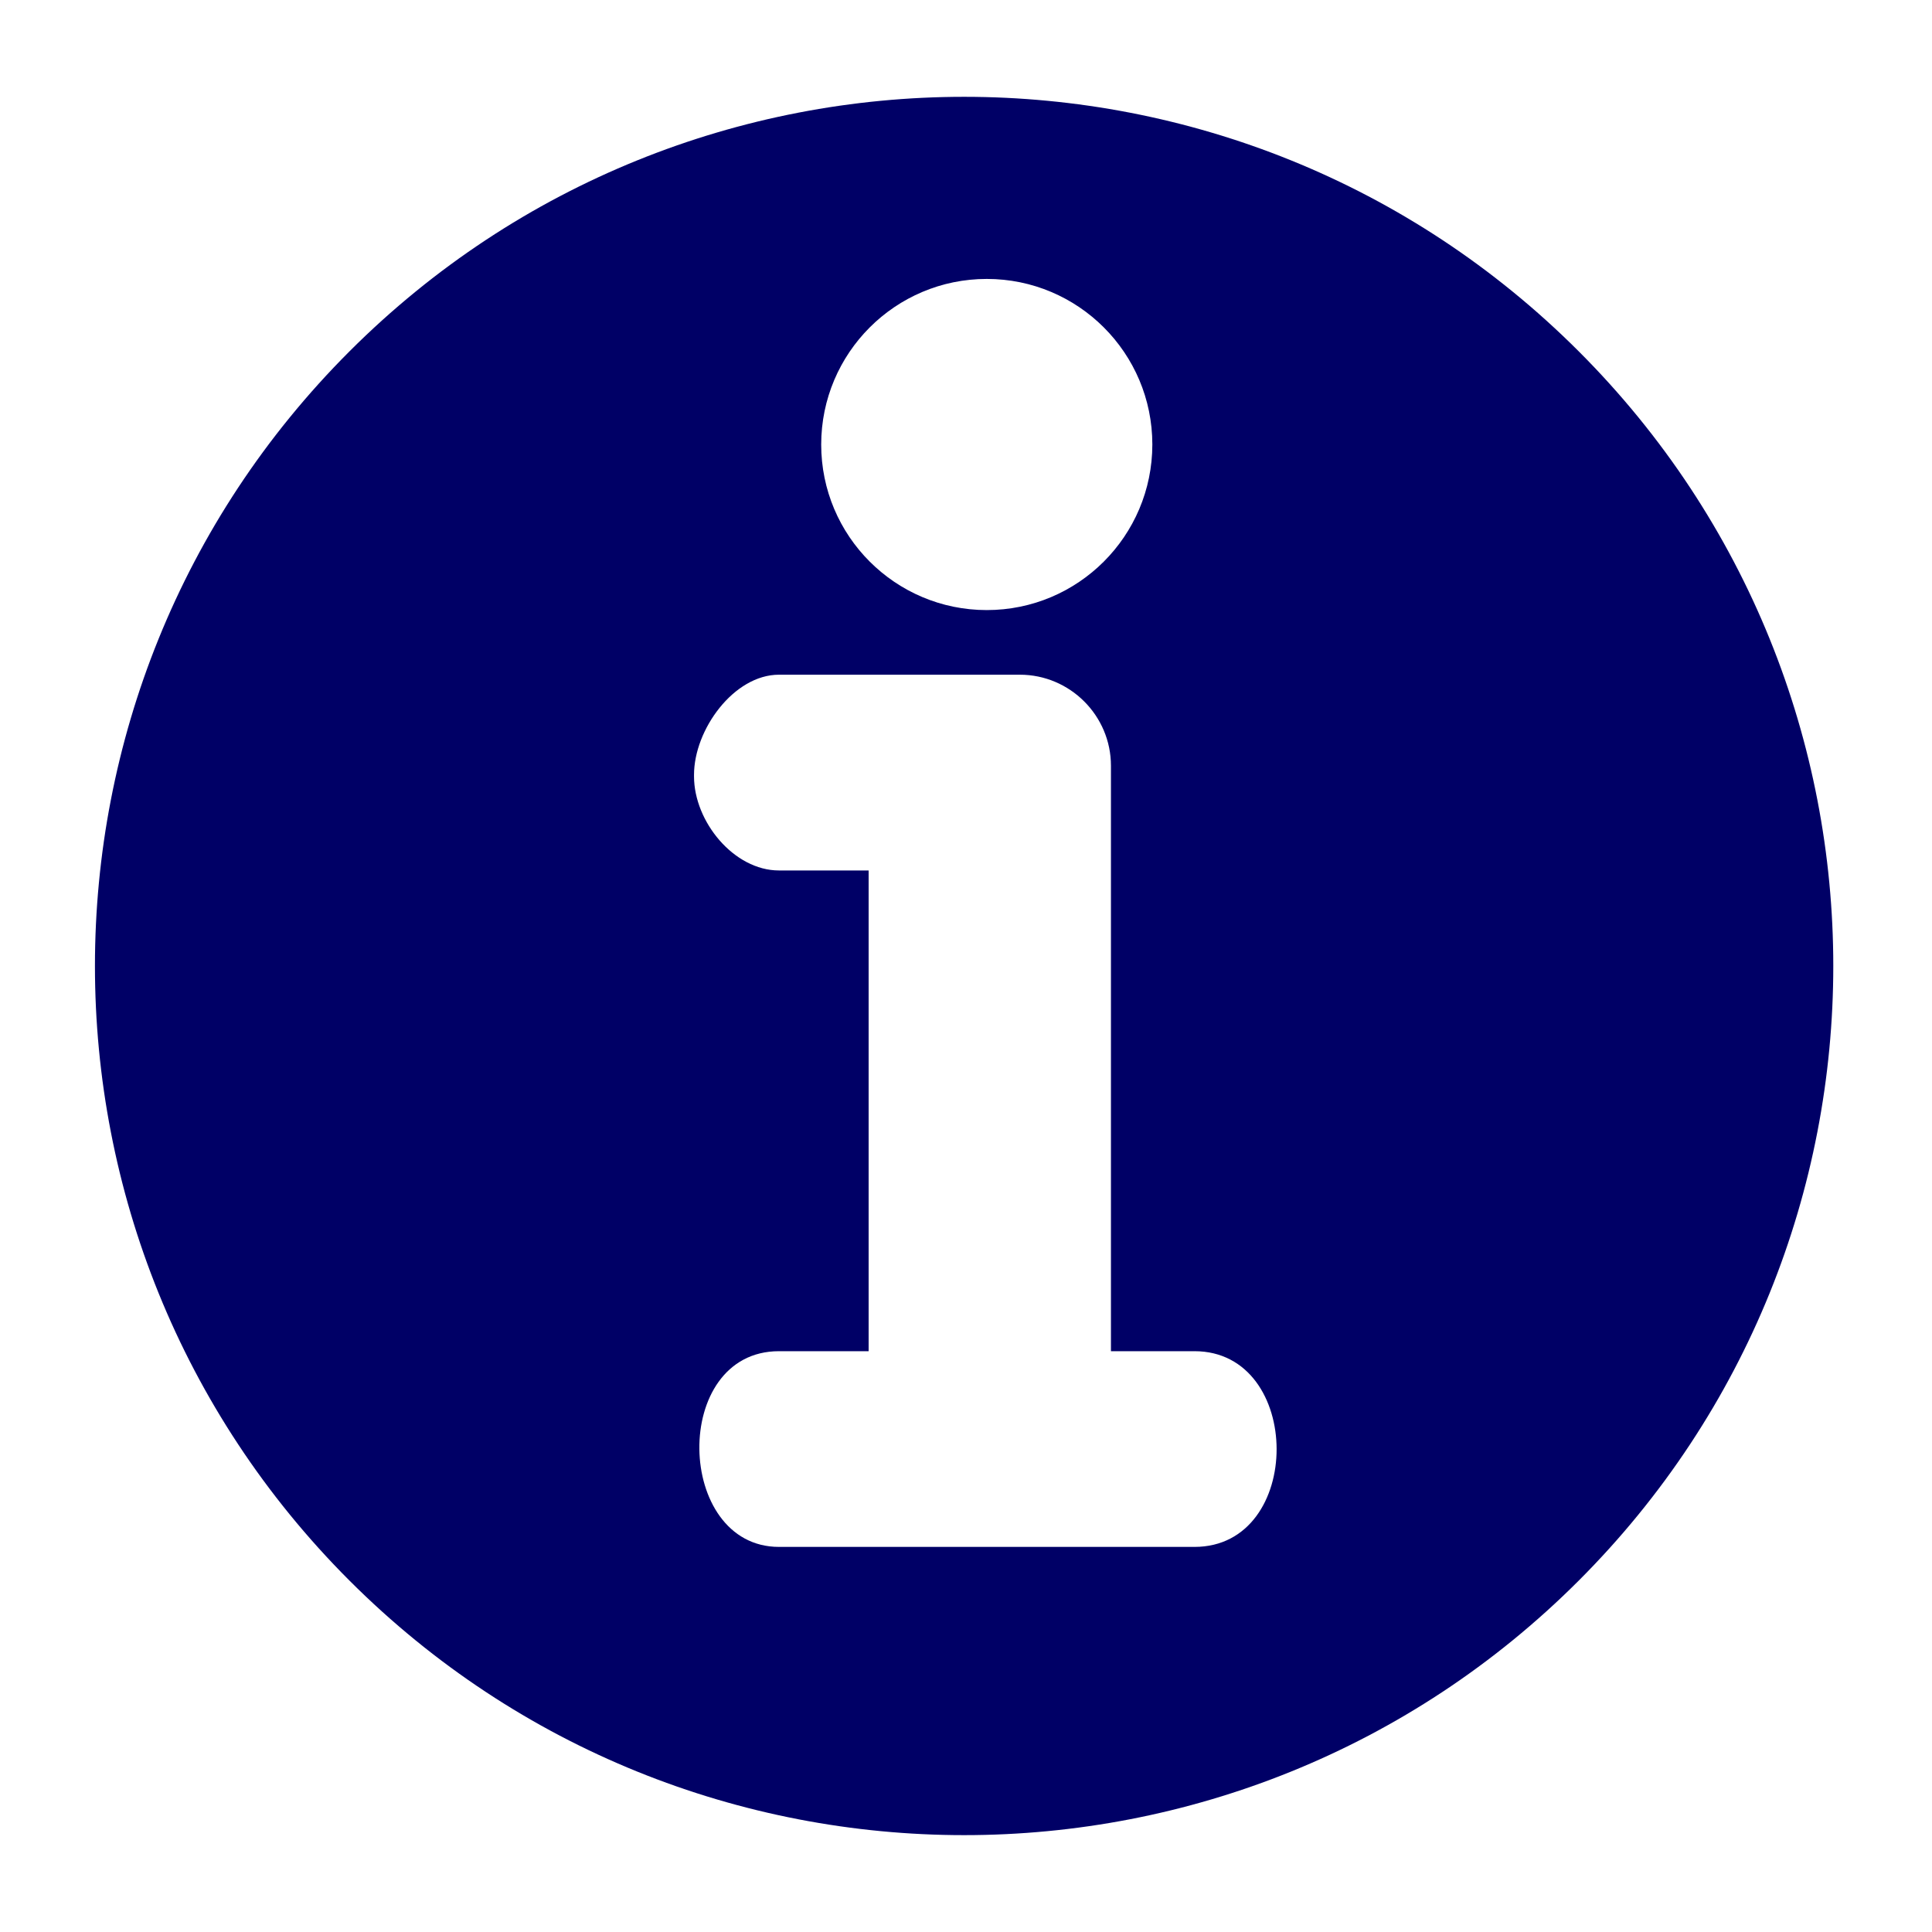
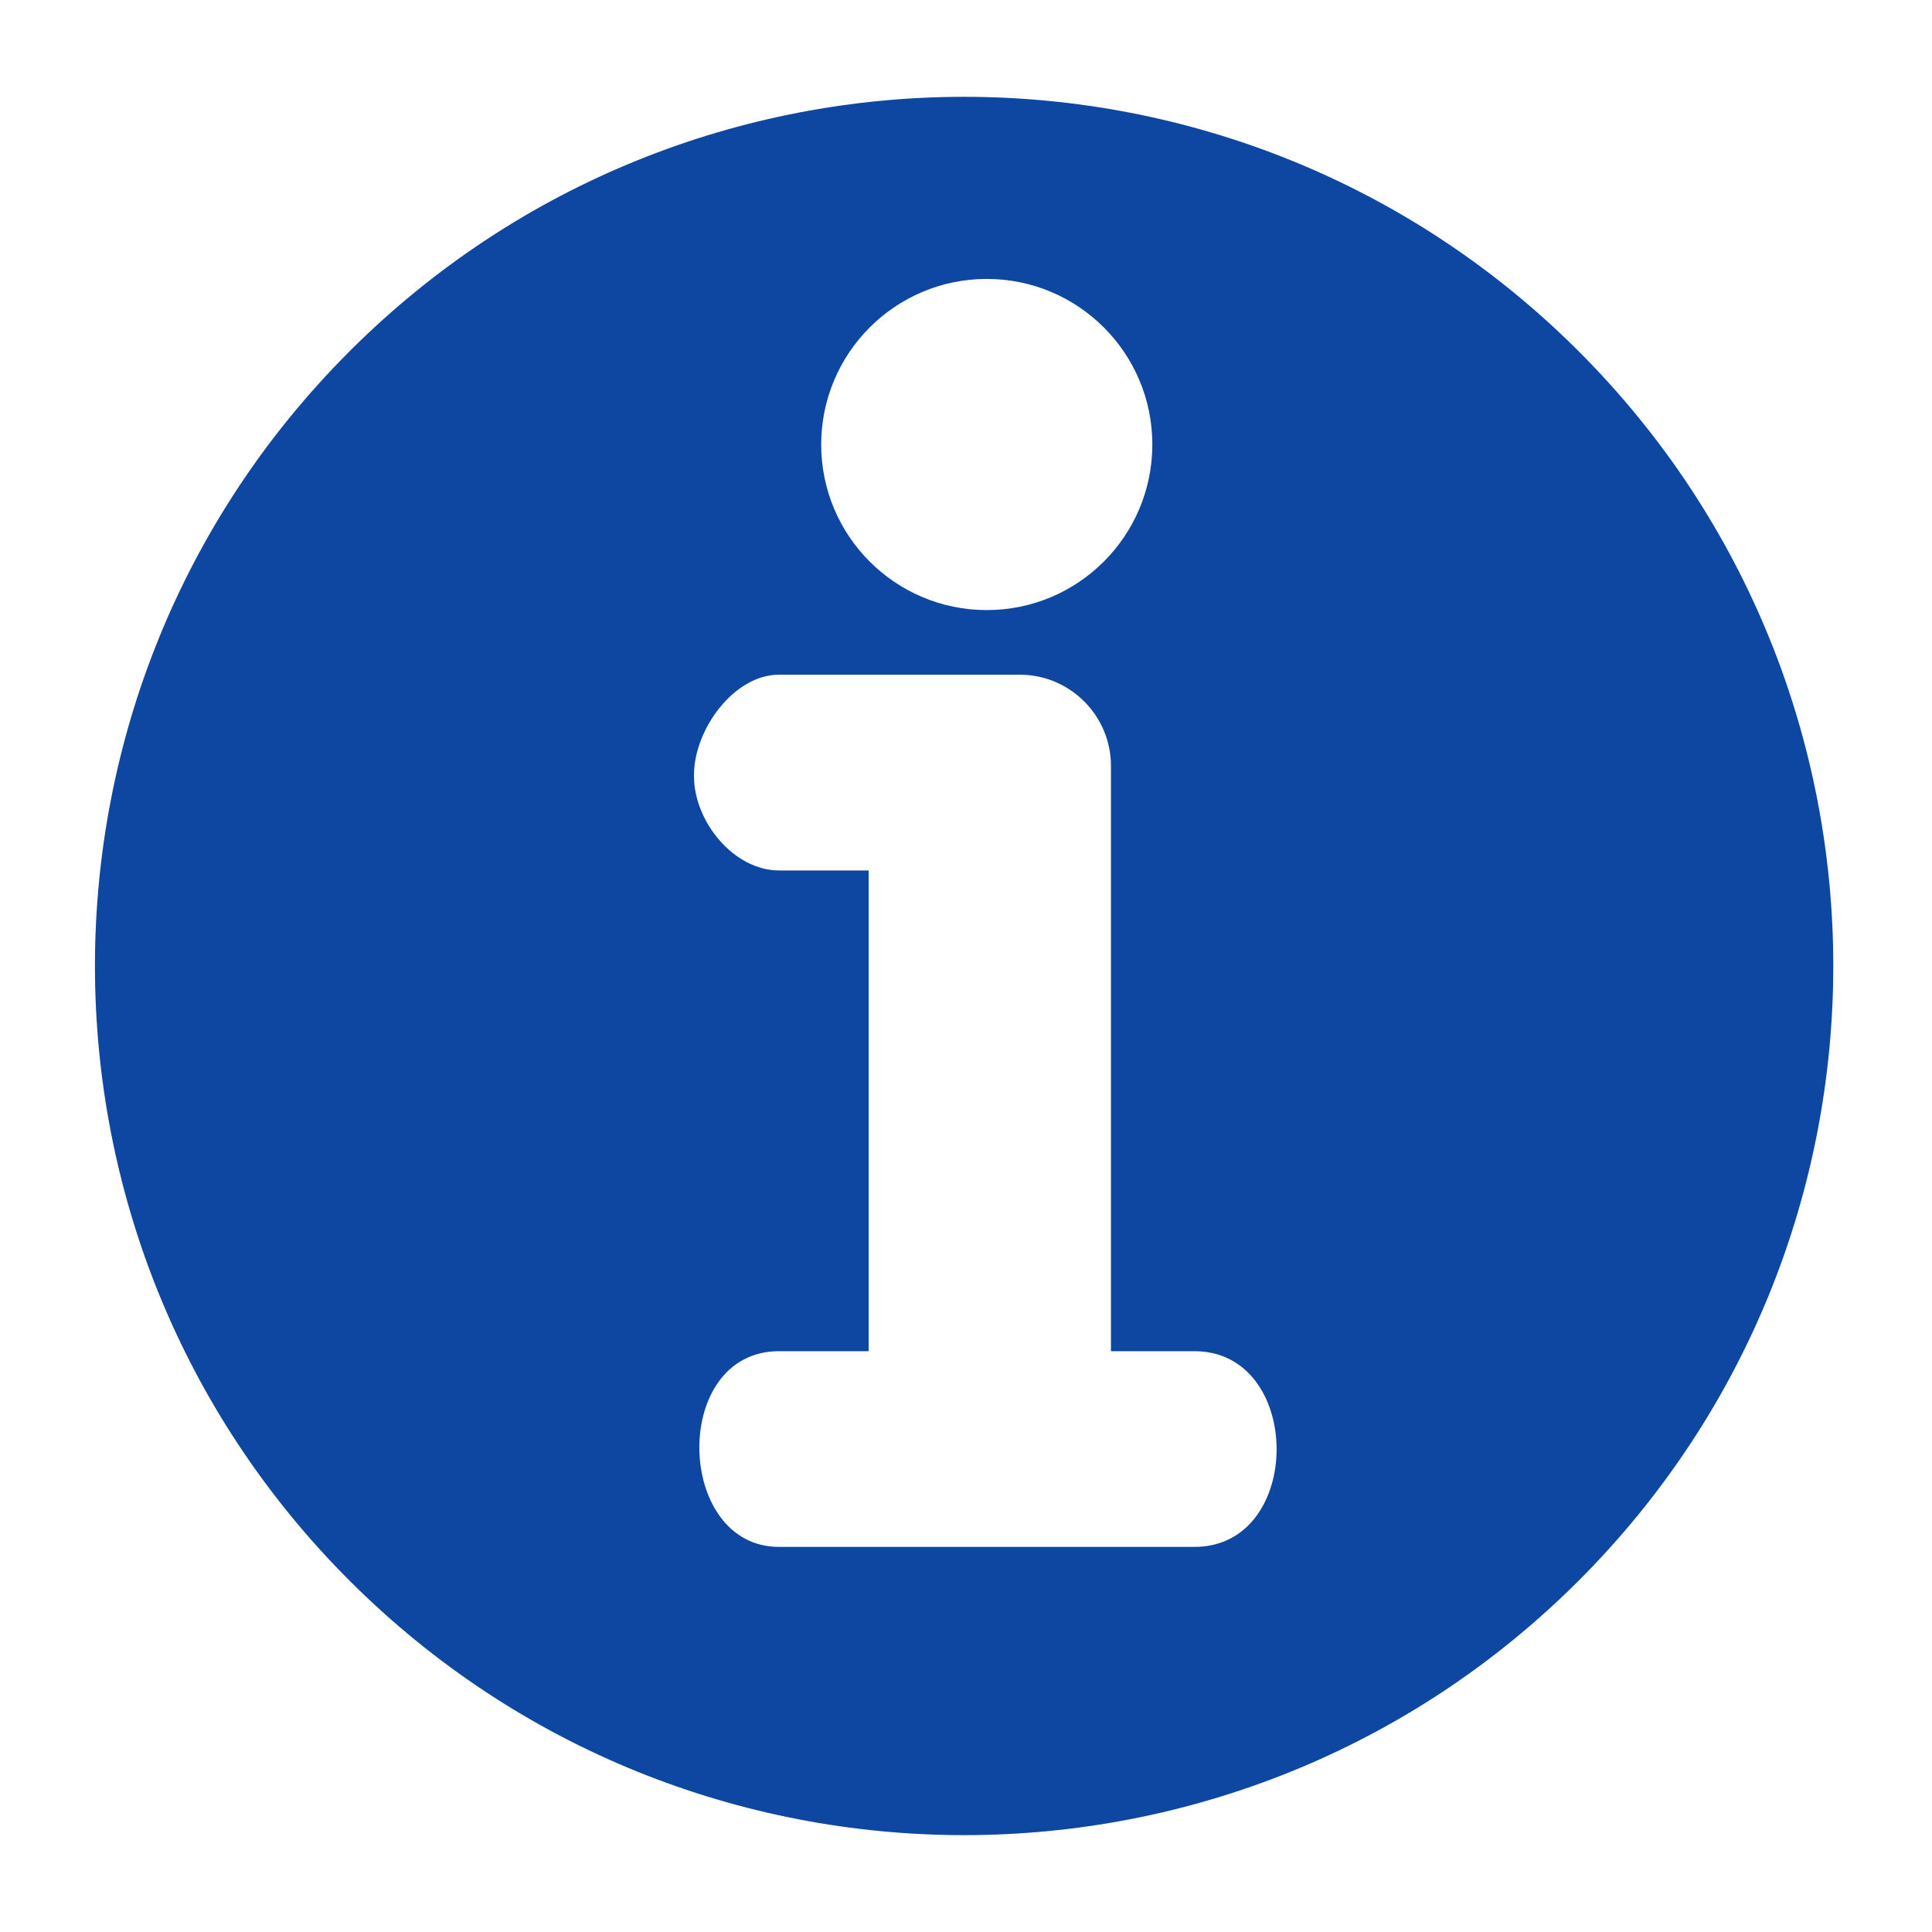
<svg xmlns="http://www.w3.org/2000/svg" version="1.1" id="co_x5F_mobile" x="0px" y="0px" width="40px" height="40px" viewBox="0 0 40 40" style="enable-background:new 0 0 40 40;" xml:space="preserve">
-   <path fill="#000066" style="fill-rule:evenodd;clip-rule:evenodd;" d="M32.686,7.274c7.027,7.026,7.027,18.423,0,25.451  c-7.026,7.026-18.423,7.026-25.45,0c-7.027-7.027-7.027-18.424,0-25.451C14.263,0.248,25.66,0.248,32.686,7.274L32.686,7.274z   M23.001,15.855c0-1.039-0.848-1.886-1.886-1.886h-4.987c-0.935,0-1.759,1.138-1.759,2.072v0.034c0,0.935,0.825,1.947,1.759,1.947  h1.856v9.953h-1.856c-2.245,0-2.151,4.052,0,4.052h8.603c2.272,0,2.261-4.052,0-4.052h-1.73V15.855L23.001,15.855z M20.43,5.775  c-1.893,0-3.427,1.535-3.428,3.428c0,1.893,1.535,3.428,3.428,3.428s3.427-1.535,3.428-3.428C23.858,7.31,22.323,5.775,20.43,5.775z  " />
+   <path fill="#0D47A1" style="fill-rule:evenodd;clip-rule:evenodd;" d="M32.686,7.274c7.027,7.026,7.027,18.423,0,25.451  c-7.026,7.026-18.423,7.026-25.45,0c-7.027-7.027-7.027-18.424,0-25.451C14.263,0.248,25.66,0.248,32.686,7.274L32.686,7.274z   M23.001,15.855c0-1.039-0.848-1.886-1.886-1.886h-4.987c-0.935,0-1.759,1.138-1.759,2.072v0.034c0,0.935,0.825,1.947,1.759,1.947  h1.856v9.953h-1.856c-2.245,0-2.151,4.052,0,4.052h8.603c2.272,0,2.261-4.052,0-4.052h-1.73V15.855L23.001,15.855z M20.43,5.775  c-1.893,0-3.427,1.535-3.428,3.428c0,1.893,1.535,3.428,3.428,3.428s3.427-1.535,3.428-3.428C23.858,7.31,22.323,5.775,20.43,5.775z  " />
</svg>
